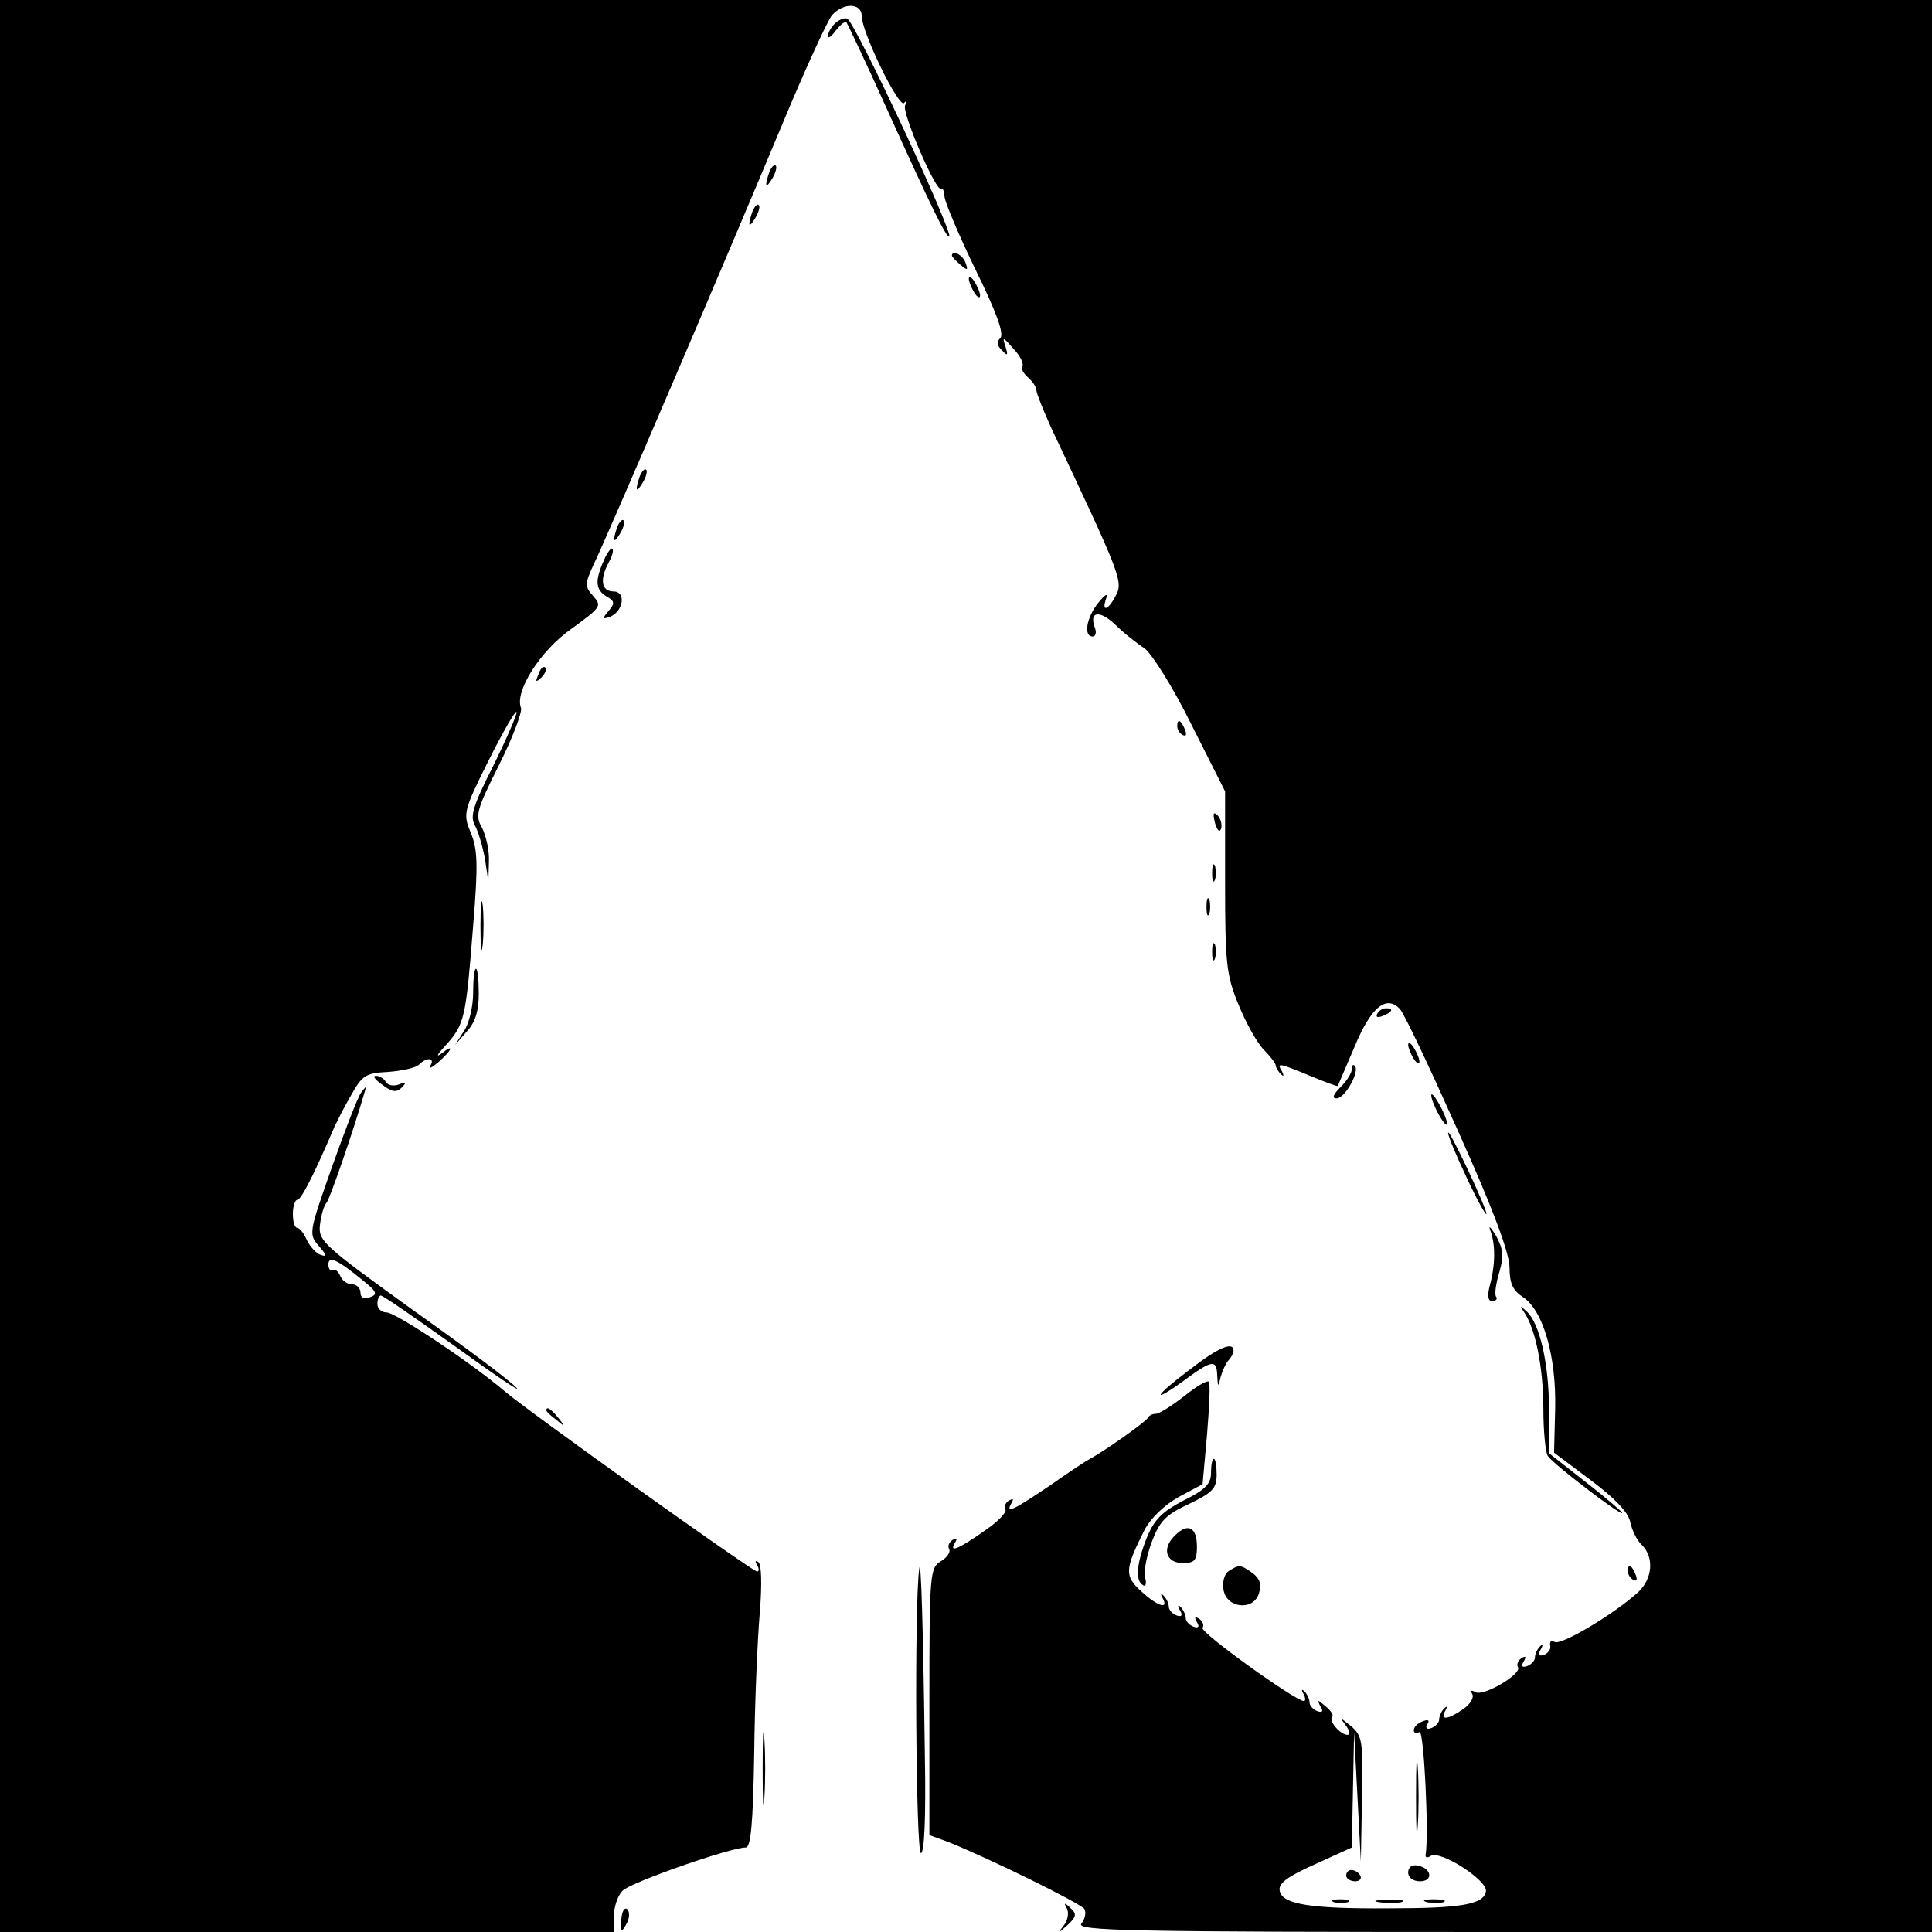
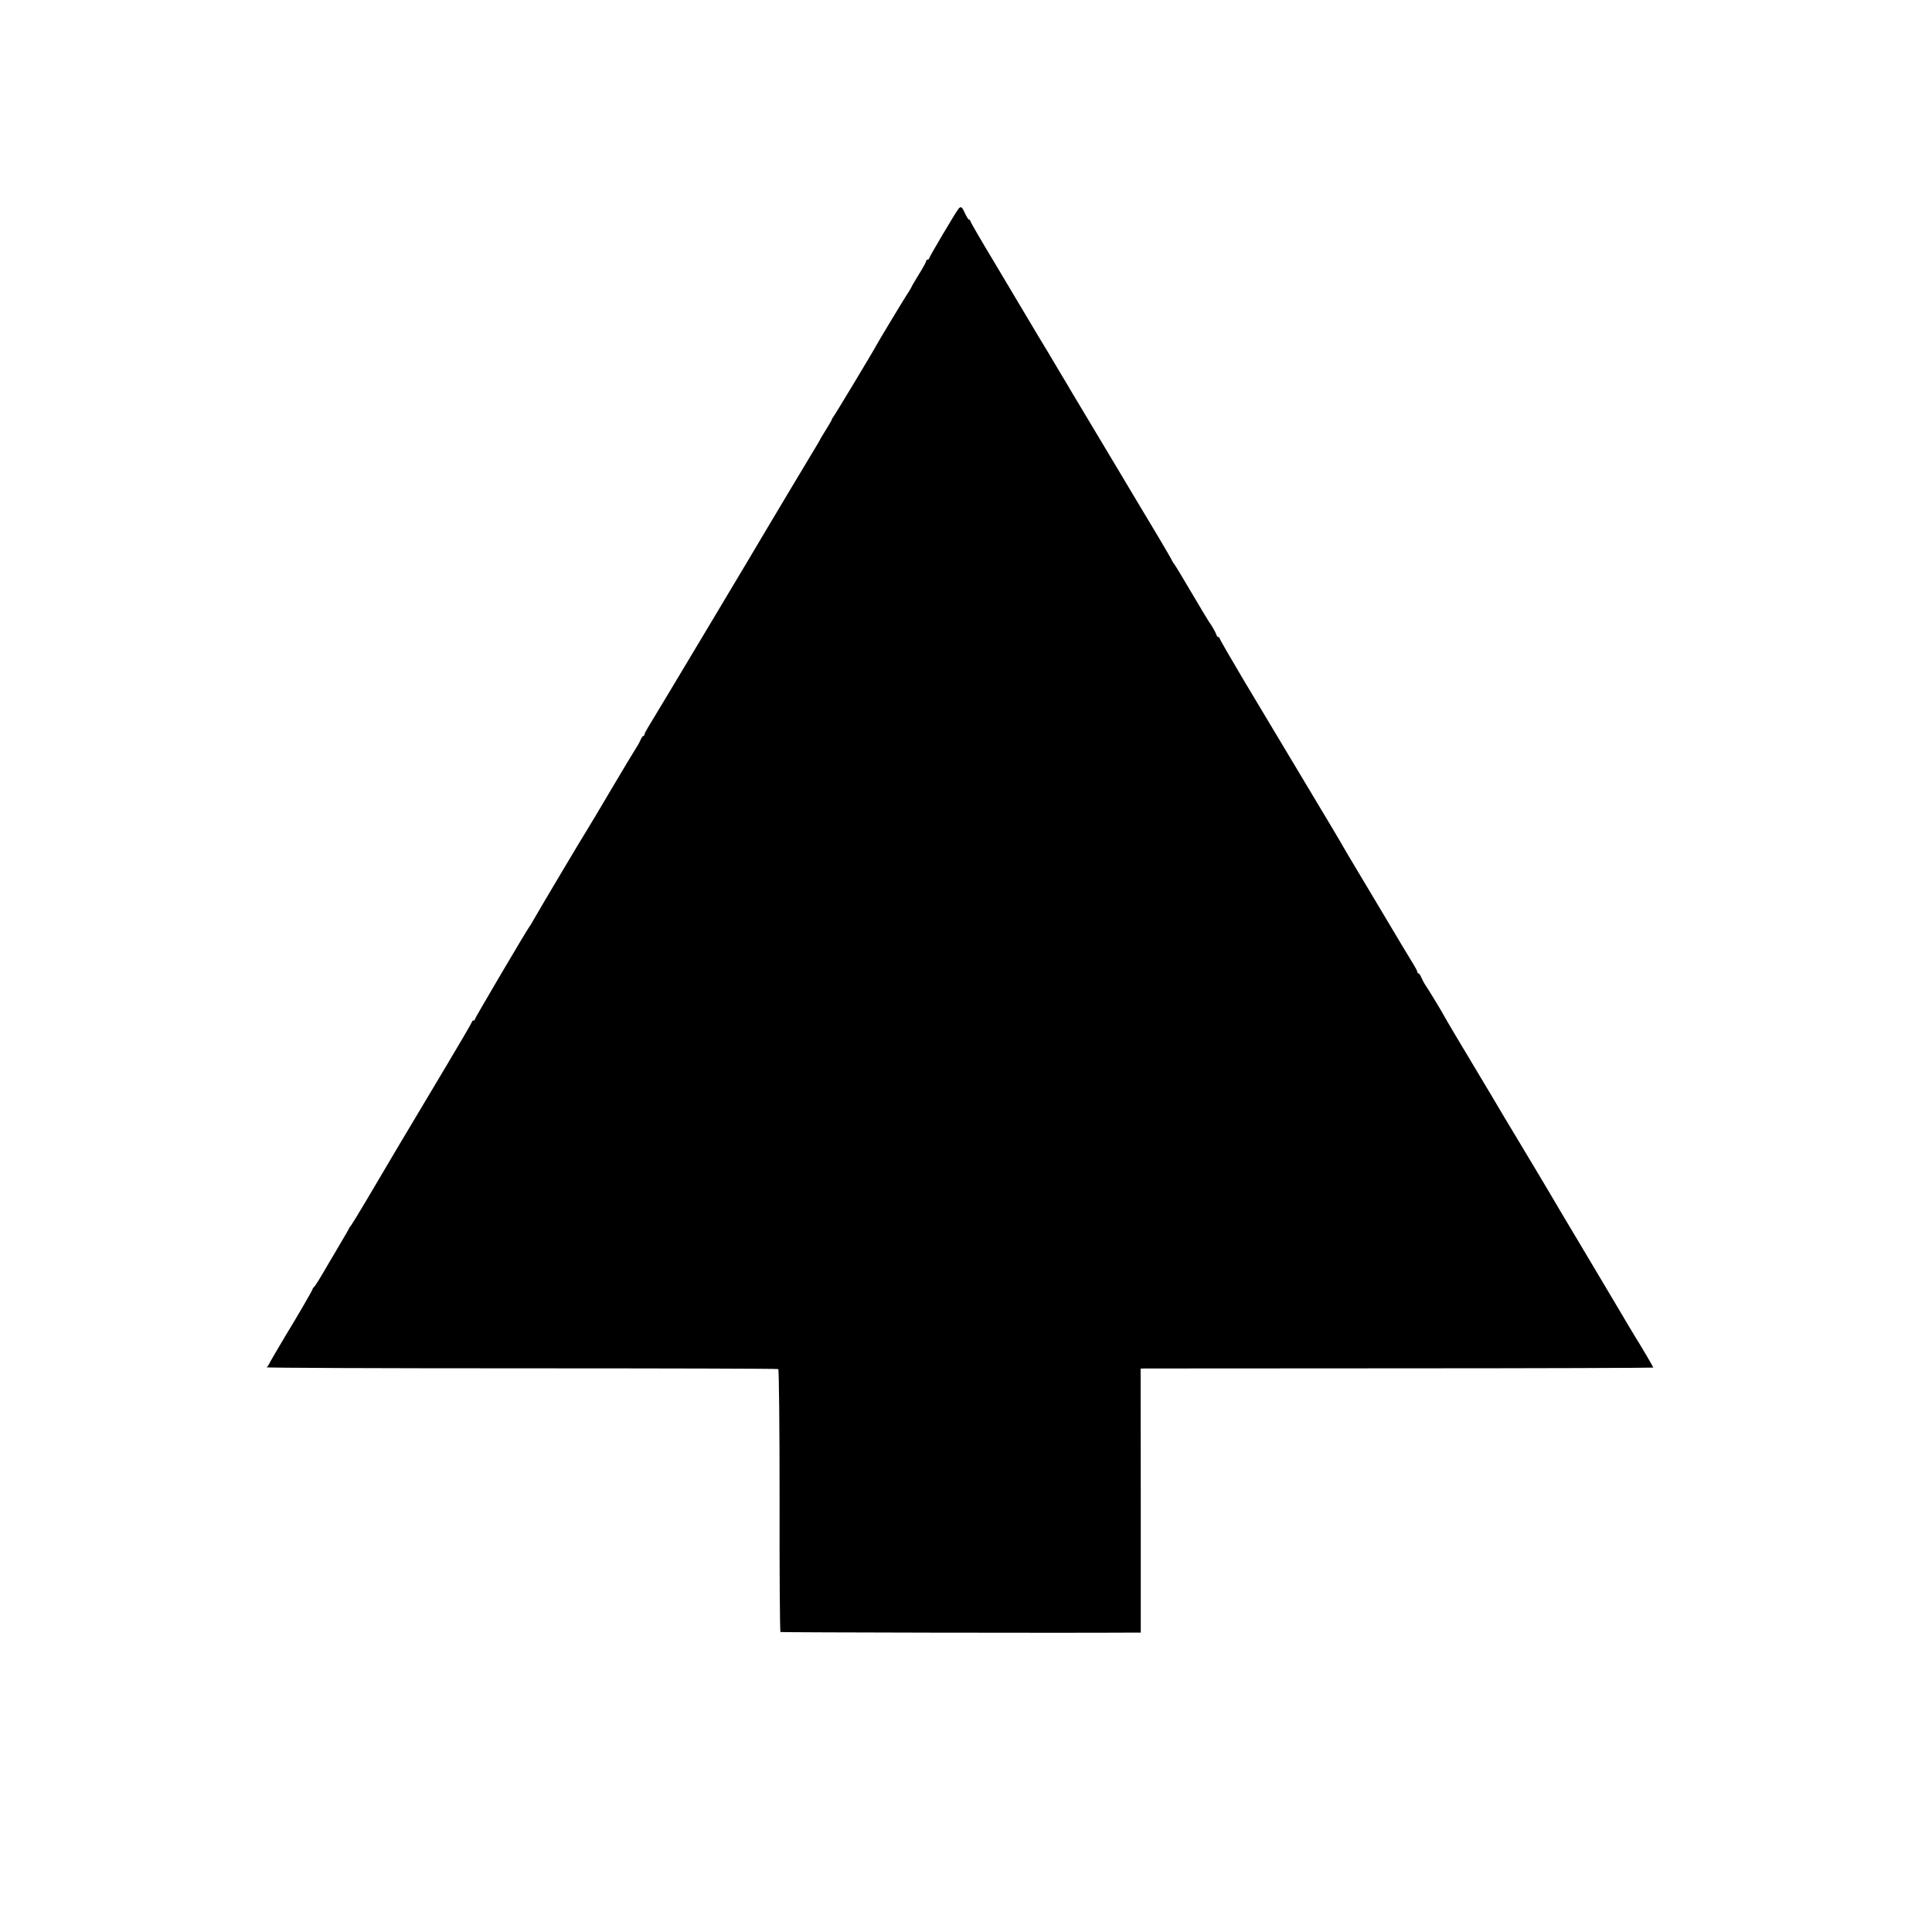
- <svg xmlns="http://www.w3.org/2000/svg" version="1.0" width="343pt" height="343pt" viewBox="0 0 343 343" preserveAspectRatio="xMidYMid meet">
-   <g transform="translate(0,343) scale(0.1,-0.1)" fill="#000000" stroke="none">
-     <path d="M0 1715 l0 -1715 545 0 545 0 0 29 c0 16 7 36 15 44 14 15 192 77 219 77 9 0 13 43 15 167 1 93 6 205 10 251 4 50 3 86 -3 89 -5 3 -6 1 -2 -5 4 -7 4 -12 0 -12 -8 0 -406 284 -448 320 -56 48 -193 140 -210 140 -9 0 -16 7 -16 15 0 8 3 15 6 15 4 0 63 -41 133 -91 69 -50 118 -83 108 -73 -9 11 -92 73 -185 139 -158 114 -167 122 -164 150 2 17 7 35 12 40 6 8 47 126 67 195 4 13 4 13 -6 0 -6 -8 -29 -68 -52 -133 -41 -116 -41 -118 -23 -139 14 -16 15 -20 4 -16 -8 2 -19 14 -25 26 -5 12 -13 22 -17 22 -5 0 -8 11 -8 25 0 14 4 25 8 25 7 0 31 48 66 130 4 8 16 33 29 55 20 36 26 40 67 42 24 2 48 7 54 13 14 14 29 12 20 -2 -4 -7 2 -4 14 6 26 23 29 34 5 15 -10 -7 -6 0 9 16 33 37 35 47 48 211 9 109 8 136 -4 165 -14 34 -14 38 31 128 25 50 48 90 50 87 2 -2 -16 -44 -40 -93 -37 -73 -43 -92 -34 -108 6 -11 14 -38 18 -60 l6 -40 1 35 c1 19 -5 46 -12 60 -13 22 -10 32 30 112 24 48 41 93 39 101 -12 29 34 102 90 141 52 38 54 40 38 58 -15 17 -15 21 1 56 24 49 238 549 333 777 41 99 82 188 90 198 21 23 53 22 53 -2 0 -28 65 -162 75 -154 4 5 5 3 2 -4 -7 -11 56 -157 64 -148 3 2 5 -4 6 -15 1 -10 26 -69 55 -129 37 -75 51 -114 44 -121 -7 -7 -6 -14 3 -22 10 -11 11 -9 6 7 -6 18 -4 17 14 -4 12 -12 19 -27 16 -31 -3 -4 2 -13 10 -20 8 -7 15 -17 15 -23 0 -5 12 -35 26 -66 125 -265 129 -274 114 -300 -13 -25 -25 -28 -16 -3 4 10 -2 7 -14 -8 -21 -26 -27 -60 -10 -60 5 0 7 7 4 15 -11 29 7 33 35 7 15 -15 39 -34 53 -43 13 -10 50 -68 83 -135 l60 -119 0 -160 c0 -145 2 -166 24 -219 13 -32 33 -68 45 -80 11 -11 21 -24 21 -28 0 -3 4 -10 9 -15 5 -5 6 -3 2 5 -10 16 -6 15 50 -8 26 -11 48 -19 49 -18 1 2 14 33 30 70 29 70 56 92 80 67 8 -8 54 -106 104 -218 62 -138 91 -216 91 -242 0 -28 6 -40 24 -52 36 -24 59 -105 57 -198 l-2 -78 64 -48 c43 -32 67 -57 71 -74 3 -15 12 -34 21 -42 22 -22 19 -60 -7 -84 -43 -39 -137 -95 -148 -88 -6 3 -9 1 -8 -6 2 -6 -3 -14 -11 -17 -9 -3 -11 0 -6 9 5 8 4 11 -1 6 -5 -5 -9 -14 -9 -20 0 -5 -6 -12 -14 -15 -9 -3 -11 0 -6 8 5 9 4 11 -4 6 -6 -4 -9 -11 -6 -16 7 -12 -62 -53 -76 -44 -7 4 -9 3 -5 -4 3 -6 -4 -18 -16 -26 -27 -19 -42 -21 -32 -3 4 7 3 9 -2 4 -5 -5 -9 -14 -9 -20 0 -5 -6 -12 -14 -15 -8 -3 -11 0 -7 7 5 7 1 9 -8 5 -9 -3 -16 -10 -16 -16 0 -5 5 -6 10 -3 8 5 17 -181 11 -218 -1 -5 3 -6 9 -2 17 11 102 -44 98 -63 -4 -23 -43 -30 -173 -30 -137 -1 -189 7 -193 31 -3 13 13 25 62 47 l66 30 2 103 2 102 6 -115 6 -115 2 111 c2 104 1 112 -20 130 -19 15 -20 16 -9 1 7 -9 9 -17 3 -17 -12 0 -34 25 -27 32 3 3 -2 11 -12 19 -14 12 -15 12 -9 0 6 -9 4 -12 -5 -9 -8 3 -14 10 -14 15 0 6 -4 15 -9 20 -5 5 -6 3 -2 -4 4 -7 4 -13 1 -13 -15 0 -185 122 -180 130 3 5 0 12 -6 16 -8 5 -9 3 -4 -6 5 -8 3 -11 -6 -8 -8 3 -14 10 -14 16 0 5 -4 14 -9 19 -5 5 -6 2 -1 -6 5 -9 3 -12 -6 -9 -8 3 -14 10 -14 16 0 5 -4 14 -9 19 -5 5 -6 3 -2 -4 12 -22 -10 -14 -38 12 -30 27 -29 39 5 107 11 22 35 45 61 60 l43 23 8 89 c4 49 6 91 3 93 -3 3 -23 -9 -44 -26 -22 -17 -44 -31 -50 -31 -6 0 -12 -3 -14 -7 -3 -7 -80 -61 -103 -73 -6 -3 -38 -24 -72 -48 -64 -43 -79 -51 -67 -30 4 7 3 8 -5 4 -6 -4 -9 -11 -6 -16 3 -5 -15 -23 -39 -39 -47 -33 -62 -38 -50 -19 4 7 3 8 -5 4 -6 -4 -9 -11 -6 -16 3 -5 -3 -15 -15 -22 -19 -12 -20 -22 -20 -249 l0 -237 33 -12 c77 -31 235 -109 242 -119 4 -7 1 -18 -5 -26 -11 -13 83 -15 749 -15 l761 0 0 1715 0 1715 -1715 0 -1715 0 0 -1715z m644 -558 c25 -20 27 -25 13 -30 -11 -4 -17 -1 -17 8 0 8 -7 15 -15 15 -9 0 -18 7 -21 15 -4 8 -9 13 -13 10 -4 -2 -8 2 -8 10 0 16 16 9 61 -28z" />
-     <path d="M1482 3388 c-7 -7 -12 -16 -12 -22 0 -5 6 -1 14 10 8 10 16 17 19 14 2 -3 34 -70 70 -150 80 -177 106 -230 112 -230 11 0 -167 382 -181 387 -5 2 -15 -2 -22 -9z" />
-     <path d="M1366 3125 c-9 -26 -7 -32 5 -12 6 10 9 21 6 23 -2 3 -7 -2 -11 -11z" />
-     <path d="M1336 3055 c-9 -26 -7 -32 5 -12 6 10 9 21 6 23 -2 3 -7 -2 -11 -11z" />
-     <path d="M1690 2976 c0 -2 7 -9 15 -16 13 -11 14 -10 9 4 -5 14 -24 23 -24 12z" />
-     <path d="M1720 2935 c0 -5 5 -17 10 -25 5 -8 10 -10 10 -5 0 6 -5 17 -10 25 -5 8 -10 11 -10 5z" />
-     <path d="M1136 2585 c-9 -26 -7 -32 5 -12 6 10 9 21 6 23 -2 3 -7 -2 -11 -11z" />
-     <path d="M1096 2495 c-9 -26 -7 -32 5 -12 6 10 9 21 6 23 -2 3 -7 -2 -11 -11z" />
-     <path d="M1072 2435 c-16 -36 -15 -52 5 -64 14 -8 15 -12 4 -25 -12 -14 -12 -16 2 -11 24 10 29 45 6 45 -21 0 -25 21 -8 52 6 11 9 22 6 24 -2 2 -9 -7 -15 -21z" />
-     <path d="M956 2233 c-6 -14 -5 -15 5 -6 7 7 10 15 7 18 -3 3 -9 -2 -12 -12z" />
-     <path d="M2090 2141 c0 -6 4 -13 10 -16 6 -3 7 1 4 9 -7 18 -14 21 -14 7z" />
-     <path d="M2157 1969 c4 -13 8 -18 11 -10 2 7 -1 18 -6 23 -8 8 -9 4 -5 -13z" />
-     <path d="M2152 1880 c0 -14 2 -19 5 -12 2 6 2 18 0 25 -3 6 -5 1 -5 -13z" />
-     <path d="M853 1785 c0 -38 2 -53 4 -32 2 20 2 52 0 70 -2 17 -4 1 -4 -38z" />
-     <path d="M2142 1820 c0 -14 2 -19 5 -12 2 6 2 18 0 25 -3 6 -5 1 -5 -13z" />
-     <path d="M2152 1740 c0 -14 2 -19 5 -12 2 6 2 18 0 25 -3 6 -5 1 -5 -13z" />
-     <path d="M840 1667 c0 -23 -7 -54 -16 -67 l-16 -25 21 24 c15 16 21 37 21 67 0 24 -2 44 -5 44 -3 0 -5 -19 -5 -43z" />
-     <path d="M2445 1630 c-3 -6 1 -7 9 -4 18 7 21 14 7 14 -6 0 -13 -4 -16 -10z" />
-     <path d="M2500 1575 c0 -5 5 -17 10 -25 5 -8 10 -10 10 -5 0 6 -5 17 -10 25 -5 8 -10 11 -10 5z" />
-     <path d="M2400 1532 c0 -7 -9 -21 -20 -32 -13 -13 -16 -20 -7 -20 15 0 42 49 32 58 -3 3 -5 0 -5 -6z" />
-     <path d="M679 1504 c17 -13 25 -14 34 -5 9 9 8 11 -4 6 -10 -4 -20 -2 -24 4 -3 6 -11 11 -18 11 -6 0 -1 -7 12 -16z" />
-     <path d="M2541 1485 c0 -5 6 -21 14 -35 8 -14 14 -20 14 -15 0 6 -6 21 -14 35 -8 14 -14 21 -14 15z" />
-     <path d="M2571 1419 c-1 -4 14 -40 33 -80 19 -41 35 -69 35 -64 0 11 -67 153 -68 144z" />
-     <path d="M2646 1245 c9 -24 9 -60 -1 -97 -5 -19 -3 -28 4 -28 7 0 10 4 7 8 -3 5 0 24 6 44 8 28 7 40 -6 64 -10 16 -14 20 -10 9z" />
-     <path d="M2706 1100 c20 -29 34 -98 34 -171 0 -41 4 -79 8 -84 9 -14 132 -108 132 -101 0 2 -29 27 -65 55 l-65 51 0 78 c0 82 -17 154 -40 174 -12 11 -12 10 -4 -2z" />
-     <path d="M2113 999 c-63 -47 -72 -64 -11 -20 50 37 58 38 59 9 1 -21 2 -21 6 -3 3 11 9 24 14 30 5 5 9 13 9 17 0 17 -27 6 -77 -33z" />
-     <path d="M970 926 c0 -2 8 -10 18 -17 15 -13 16 -12 3 4 -13 16 -21 21 -21 13z" />
-     <path d="M2150 815 c0 -19 -10 -30 -49 -49 -38 -20 -52 -34 -65 -66 -18 -45 -21 -76 -7 -84 5 -4 7 3 4 13 -3 11 3 40 12 64 14 37 25 48 66 67 42 20 49 28 49 52 0 15 -2 28 -5 28 -3 0 -5 -11 -5 -25z" />
-     <path d="M2086 704 c-24 -23 -16 -49 14 -49 21 0 25 5 25 29 0 35 -16 43 -39 20z" />
-     <path d="M1632 645 c-9 -63 -6 -505 3 -505 6 0 9 62 7 172 -3 228 -7 358 -10 333z" />
-     <path d="M2182 641 c-8 -4 -12 -19 -10 -32 4 -34 53 -40 63 -8 5 16 2 26 -11 36 -21 15 -24 16 -42 4z" />
-     <path d="M2890 641 c0 -6 4 -13 10 -16 6 -3 7 1 4 9 -7 18 -14 21 -14 7z" />
-     <path d="M1354 290 c0 -58 1 -81 3 -52 2 28 2 76 0 105 -2 28 -3 5 -3 -53z" />
-     <path d="M2514 240 c0 -58 1 -81 3 -52 2 28 2 76 0 105 -2 28 -3 5 -3 -53z" />
-     <path d="M2500 106 c0 -10 9 -16 21 -16 24 0 21 23 -4 28 -10 2 -17 -3 -17 -12z" />
-     <path d="M2390 100 c0 -5 7 -10 16 -10 8 0 12 5 9 10 -3 6 -10 10 -16 10 -5 0 -9 -4 -9 -10z" />
-     <path d="M2368 53 c6 -2 18 -2 25 0 6 3 1 5 -13 5 -14 0 -19 -2 -12 -5z" />
-     <path d="M2448 53 c12 -2 30 -2 40 0 9 3 -1 5 -23 4 -22 0 -30 -2 -17 -4z" />
-     <path d="M2533 53 c9 -2 23 -2 30 0 6 3 -1 5 -18 5 -16 0 -22 -2 -12 -5z" />
-     <path d="M1103 22 c-1 -22 0 -24 9 -8 6 10 6 22 2 26 -5 5 -10 -3 -11 -18z" />
-     <path d="M1894 42 c4 -7 2 -21 -5 -30 -12 -15 -11 -15 6 0 16 15 17 20 6 30 -11 11 -13 10 -7 0z" />
+ <svg xmlns="http://www.w3.org/2000/svg" version="1.0" width="1310pt" height="1310pt" viewBox="0 0 1310 1310" preserveAspectRatio="xMidYMid meet">
+   <g transform="translate(0,1310) scale(0.1,-0.1)" fill="#000000" stroke="none">
+     <path d="M6499 11684 c-19 -23 -199 -327 -199 -336 0 -4 -4 -8 -10 -8 -5 0 -10 -5 -10 -10 0 -6 -22 -47 -50 -91 -27 -44 -50 -83 -50 -86 0 -2 -15 -28 -34 -56 -33 -52 -198 -325 -204 -339 -8 -18 -282 -474 -292 -485 -5 -7 -10 -15 -10 -18 0 -3 -15 -29 -33 -58 -18 -29 -36 -59 -41 -67 -4 -8 -12 -24 -19 -35 -29 -48 -343 -572 -353 -590 -21 -38 -776 -1300 -800 -1337 -13 -21 -24 -42 -24 -48 0 -5 -3 -10 -8 -10 -4 0 -13 -13 -20 -30 -7 -16 -23 -44 -35 -62 -12 -18 -85 -139 -161 -268 -76 -129 -149 -251 -161 -270 -32 -50 -333 -556 -363 -610 -14 -25 -29 -50 -34 -56 -19 -25 -368 -617 -368 -625 0 -5 -4 -9 -10 -9 -5 0 -10 -4 -10 -9 0 -4 -78 -138 -173 -297 -294 -492 -390 -653 -541 -910 -55 -93 -103 -171 -106 -174 -4 -3 -9 -10 -11 -15 -2 -6 -29 -52 -59 -103 -30 -51 -59 -101 -65 -110 -71 -123 -111 -188 -117 -190 -4 -2 -8 -8 -8 -12 0 -7 -114 -203 -180 -310 -31 -51 -116 -196 -119 -205 -2 -5 -8 -13 -14 -16 -5 -4 771 -7 1726 -7 954 0 1739 -2 1744 -5 5 -3 9 -380 9 -892 -1 -488 2 -889 6 -891 5 -3 1950 -7 2388 -4 l55 0 0 895 -1 895 26 1 c14 0 796 0 1738 1 941 0 1712 3 1712 5 0 5 -84 148 -125 213 -12 19 -67 112 -122 205 -56 94 -163 274 -238 400 -76 127 -145 244 -155 260 -42 73 -275 463 -295 495 -12 19 -89 148 -170 285 -82 138 -186 312 -232 388 -45 76 -83 140 -83 142 0 4 -110 185 -131 215 -5 8 -15 27 -22 43 -6 15 -15 27 -19 27 -4 0 -8 5 -8 10 0 6 -11 27 -24 48 -13 20 -115 190 -226 377 -112 187 -211 354 -221 370 -10 17 -24 41 -32 55 -7 14 -125 212 -262 440 -136 228 -322 538 -412 688 -89 150 -163 278 -163 283 0 5 -4 9 -9 9 -5 0 -11 8 -14 18 -5 16 -33 64 -50 87 -4 5 -57 93 -117 195 -60 102 -113 190 -118 195 -5 6 -11 15 -13 20 -3 8 -59 105 -94 163 -6 9 -68 114 -139 232 -71 118 -136 227 -145 243 -9 15 -81 136 -161 269 -80 133 -149 250 -155 259 -5 10 -32 55 -60 101 -27 46 -54 91 -60 101 -5 9 -48 81 -95 158 -47 78 -94 158 -106 178 -12 20 -96 161 -187 314 -92 152 -167 282 -167 287 0 6 -4 10 -8 10 -5 0 -17 18 -27 40 -22 49 -29 54 -46 34z" />
  </g>
</svg>
